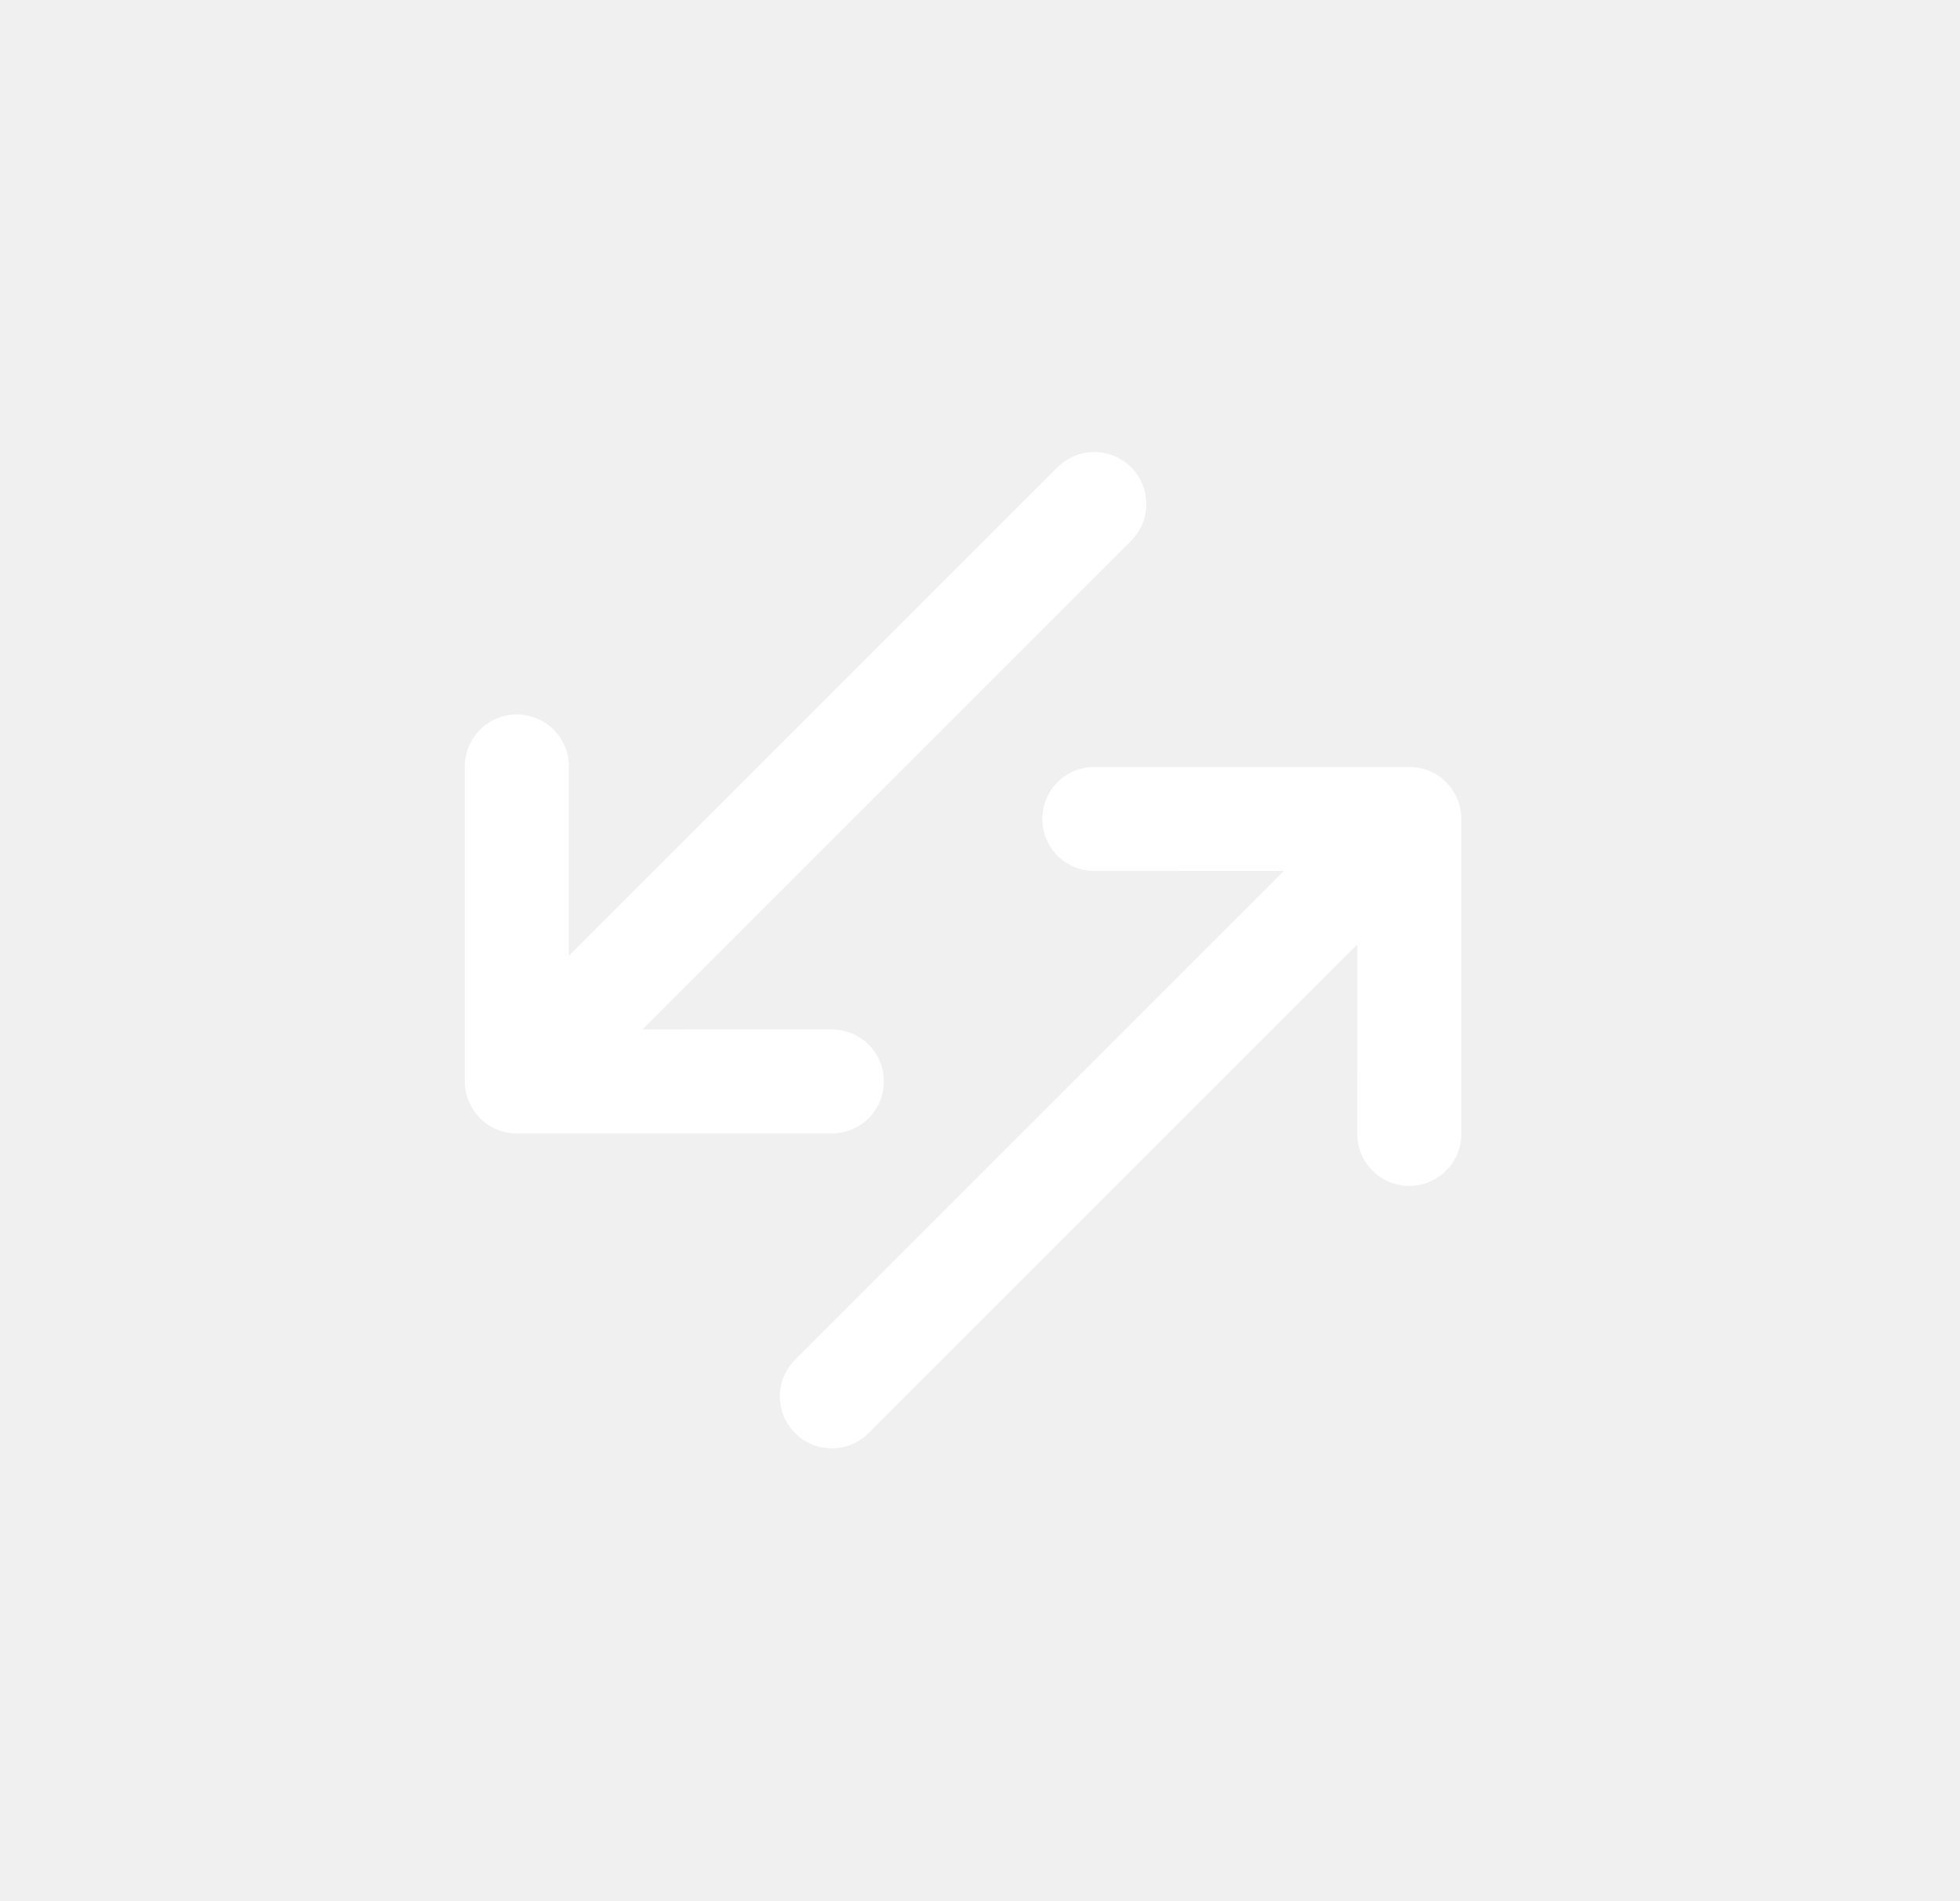
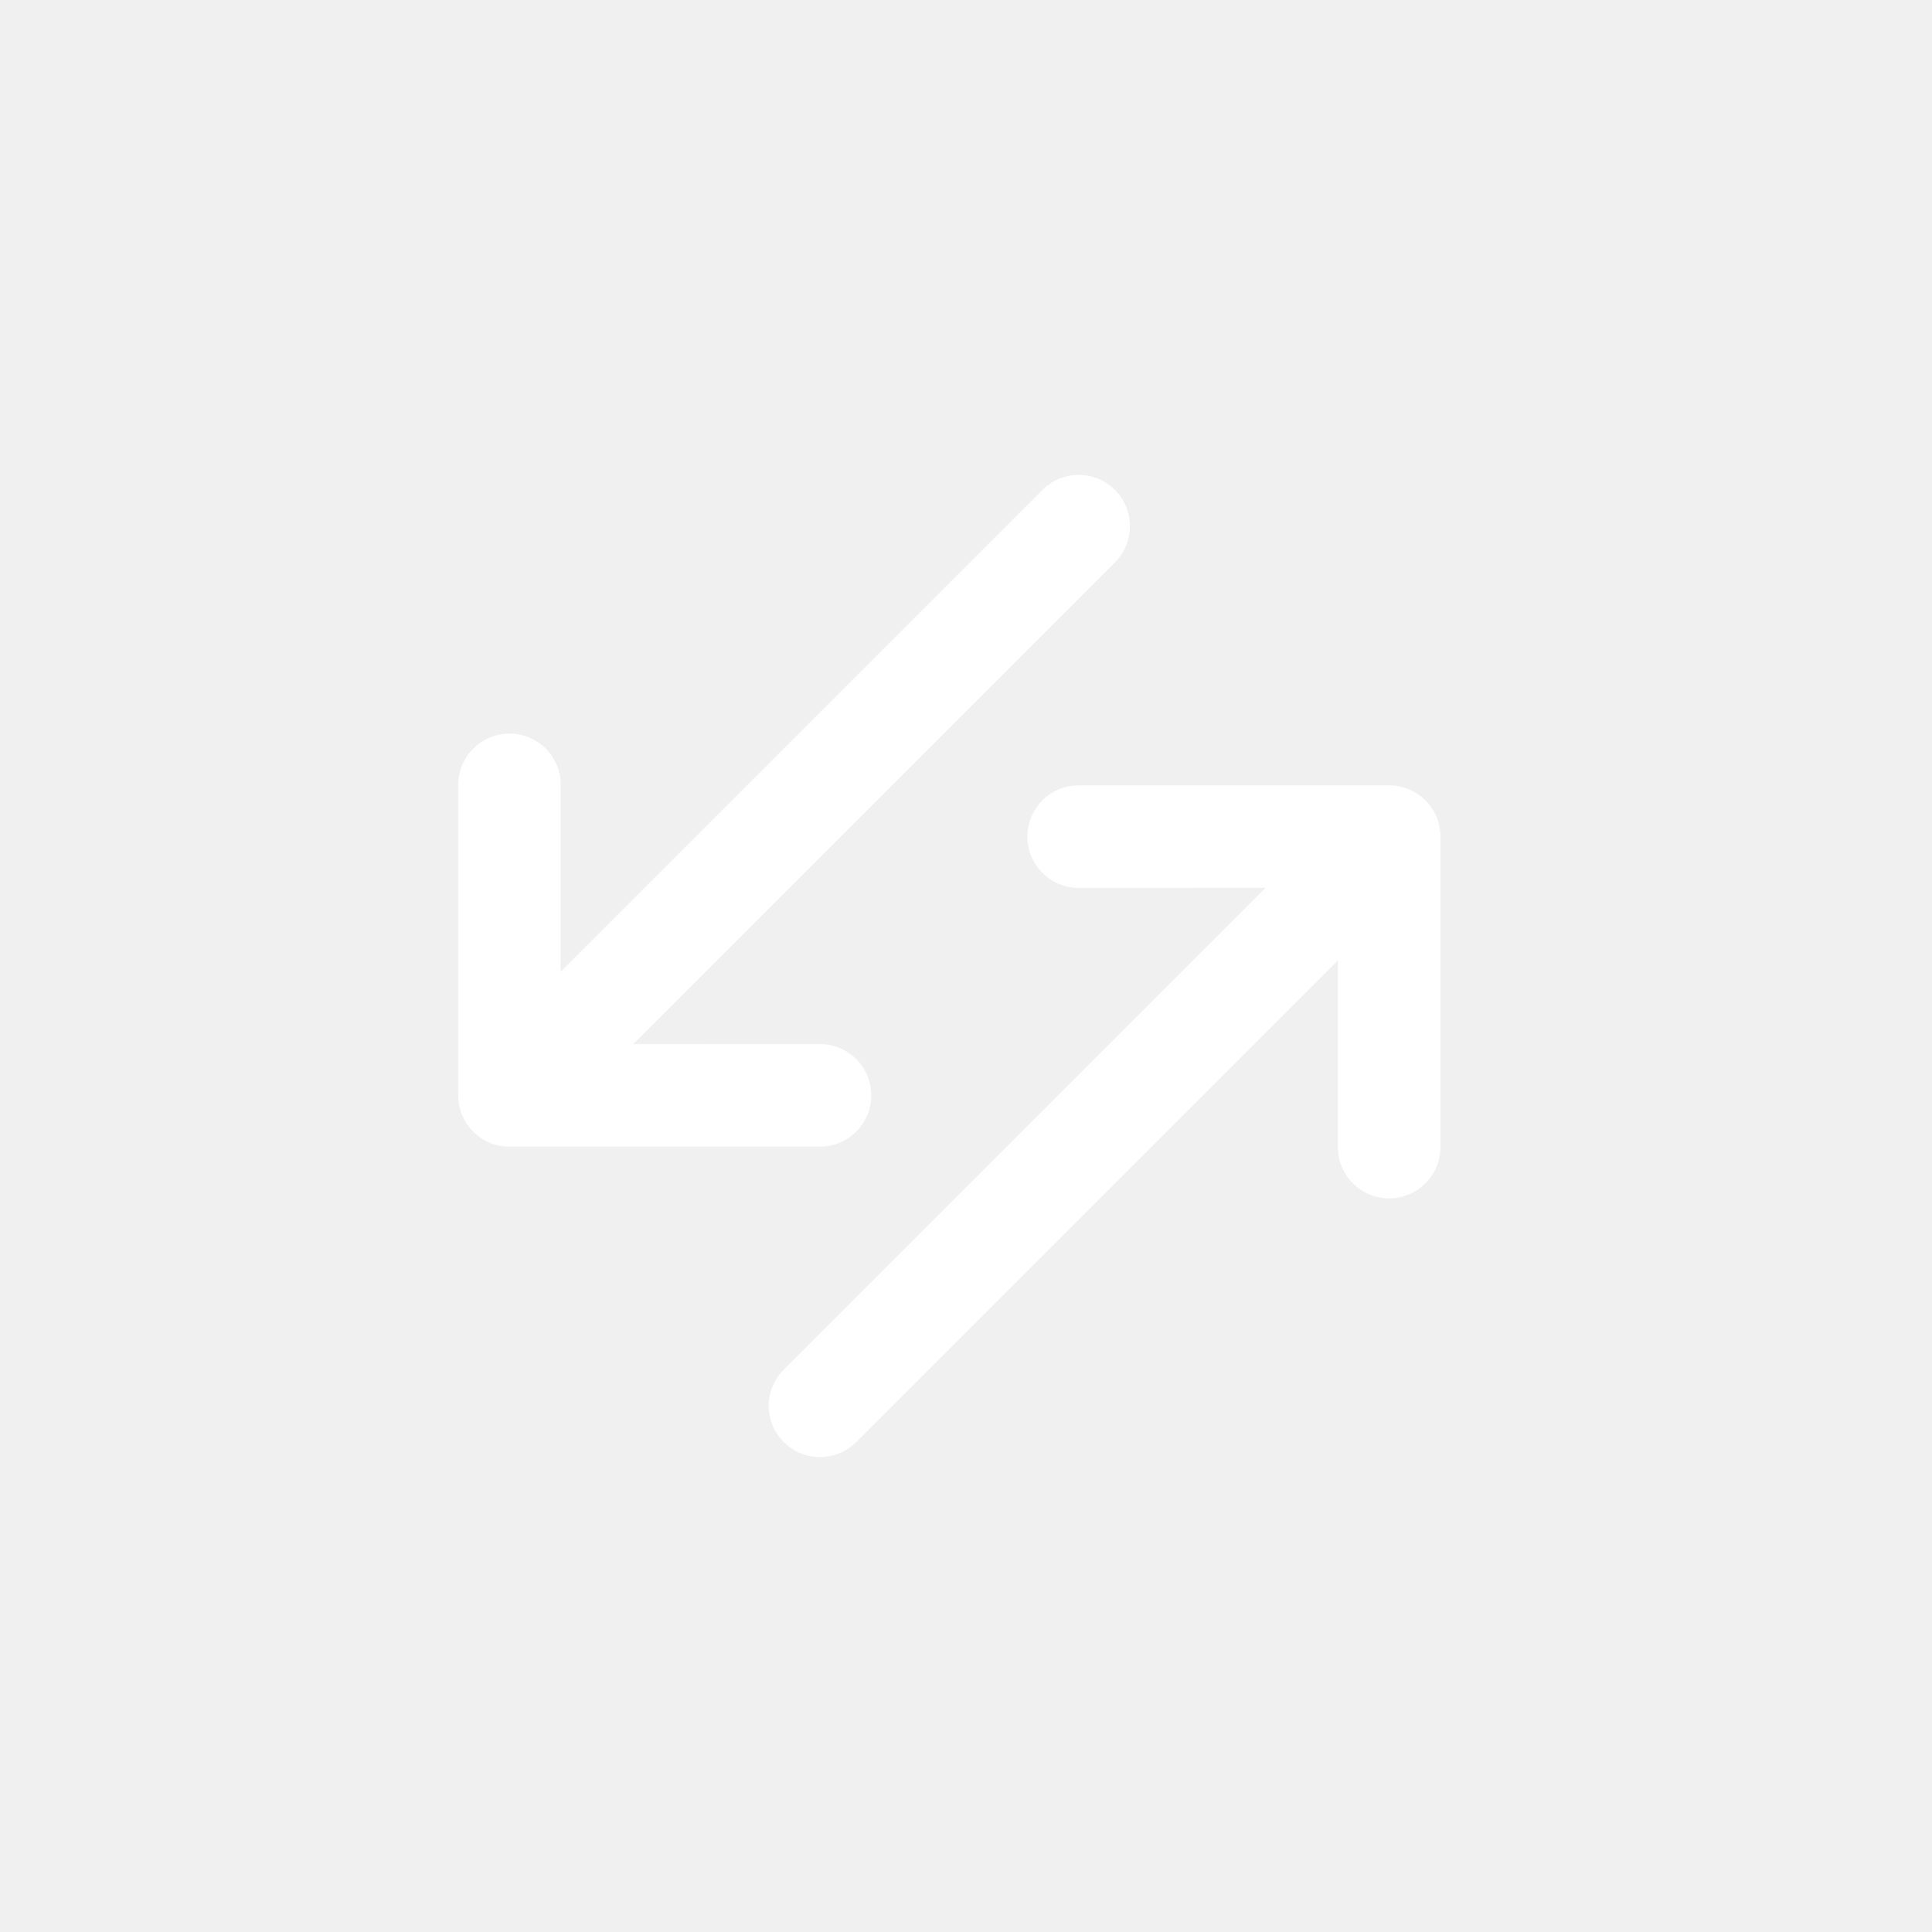
- <svg xmlns="http://www.w3.org/2000/svg" width="33" height="32" viewBox="0 0 33 32" fill="none">
+ <svg xmlns="http://www.w3.org/2000/svg" width="35" height="35" viewBox="0 0 33 32" fill="none">
  <path fill-rule="evenodd" clip-rule="evenodd" d="M13.563 23.955C13.446 23.838 13.38 23.679 13.38 23.513C13.38 23.347 13.446 23.188 13.563 23.071L22.219 14.415L18.425 14.416C18.343 14.416 18.261 14.4 18.185 14.369C18.109 14.337 18.04 14.291 17.982 14.233C17.924 14.175 17.878 14.106 17.846 14.03C17.815 13.954 17.799 13.873 17.799 13.79C17.799 13.708 17.815 13.627 17.846 13.551C17.878 13.475 17.924 13.406 17.982 13.348C18.04 13.29 18.109 13.243 18.185 13.212C18.261 13.181 18.343 13.164 18.425 13.165L23.728 13.165C23.81 13.164 23.892 13.181 23.968 13.212C24.044 13.243 24.113 13.29 24.171 13.348C24.229 13.406 24.275 13.475 24.306 13.551C24.338 13.627 24.354 13.708 24.354 13.79L24.354 19.094C24.354 19.26 24.288 19.419 24.171 19.536C24.053 19.654 23.894 19.719 23.728 19.719C23.562 19.719 23.403 19.654 23.286 19.536C23.168 19.419 23.102 19.26 23.102 19.094L23.103 15.299L14.447 23.955C14.33 24.072 14.171 24.138 14.005 24.138C13.84 24.138 13.681 24.072 13.563 23.955ZM8.702 12.281C8.784 12.281 8.866 12.297 8.942 12.328C9.018 12.36 9.087 12.406 9.145 12.464C9.203 12.522 9.249 12.591 9.281 12.667C9.312 12.743 9.328 12.824 9.328 12.906L9.327 16.701L17.983 8.045C18.1 7.928 18.259 7.862 18.425 7.862C18.591 7.862 18.75 7.928 18.867 8.045C18.984 8.162 19.05 8.321 19.05 8.487C19.05 8.653 18.984 8.812 18.867 8.929L10.211 17.585L14.005 17.584C14.088 17.584 14.169 17.6 14.245 17.632C14.321 17.663 14.39 17.709 14.448 17.767C14.506 17.825 14.552 17.894 14.584 17.97C14.615 18.046 14.631 18.128 14.631 18.21C14.631 18.292 14.615 18.373 14.584 18.449C14.552 18.525 14.506 18.594 14.448 18.652C14.39 18.71 14.321 18.756 14.245 18.788C14.169 18.819 14.088 18.835 14.005 18.835L8.702 18.835C8.62 18.836 8.539 18.82 8.463 18.788C8.387 18.757 8.318 18.711 8.259 18.652C8.201 18.594 8.155 18.525 8.124 18.449C8.092 18.373 8.076 18.292 8.076 18.21L8.076 12.906C8.076 12.824 8.092 12.743 8.124 12.667C8.155 12.591 8.201 12.522 8.259 12.464C8.318 12.406 8.387 12.36 8.463 12.328C8.539 12.297 8.62 12.281 8.702 12.281Z" fill="white" />
  <path d="M13.38 23.513L13.63 23.513L13.38 23.513ZM13.563 23.071L13.387 22.894L13.563 23.071ZM22.219 14.415L22.396 14.592C22.468 14.521 22.489 14.413 22.45 14.32C22.412 14.226 22.32 14.165 22.219 14.165L22.219 14.415ZM18.425 14.416L18.425 14.166L18.425 14.166L18.425 14.416ZM18.185 14.369L18.281 14.138H18.281L18.185 14.369ZM17.799 13.79L18.049 13.791L18.049 13.79L17.799 13.79ZM18.425 13.165L18.425 13.415L18.425 13.415V13.165ZM23.728 13.165V13.415L23.729 13.415L23.728 13.165ZM23.968 13.212L23.872 13.443H23.872L23.968 13.212ZM24.306 13.551L24.076 13.646V13.646L24.306 13.551ZM24.354 13.79L24.104 13.79V13.79H24.354ZM24.354 19.094L24.604 19.094L24.604 19.094H24.354ZM23.728 19.719V19.969L23.728 19.969L23.728 19.719ZM23.102 19.094L22.852 19.094V19.094H23.102ZM23.103 15.299L23.353 15.299C23.353 15.198 23.292 15.107 23.199 15.068C23.105 15.03 22.998 15.051 22.926 15.123L23.103 15.299ZM14.447 23.955L14.624 24.132L14.447 23.955ZM14.005 24.138L14.005 23.888L14.005 24.138ZM8.702 12.281L8.702 12.531L8.702 12.531L8.702 12.281ZM9.328 12.906L9.078 12.906L9.078 12.906L9.328 12.906ZM9.327 16.701L9.077 16.701C9.077 16.802 9.138 16.893 9.232 16.932C9.325 16.97 9.432 16.949 9.504 16.878L9.327 16.701ZM17.983 8.045L17.806 7.868L17.983 8.045ZM18.425 7.862L18.425 7.612L18.425 7.612V7.862ZM19.05 8.487L19.3 8.487L19.3 8.487H19.05ZM18.867 8.929L19.044 9.106L18.867 8.929ZM10.211 17.585L10.034 17.408C9.963 17.479 9.941 17.587 9.98 17.68C10.019 17.774 10.11 17.835 10.211 17.835L10.211 17.585ZM14.005 17.584V17.334H14.005L14.005 17.584ZM14.005 18.835L14.005 18.585L14.005 18.585V18.835ZM8.702 18.835L8.702 18.585L8.702 18.585L8.702 18.835ZM8.076 18.21L8.326 18.21L8.326 18.21L8.076 18.21ZM8.076 12.906L8.326 12.906L8.326 12.906L8.076 12.906ZM8.124 12.667L8.355 12.762L8.124 12.667ZM8.463 12.328L8.558 12.559L8.463 12.328ZM13.13 23.513C13.13 23.745 13.223 23.968 13.387 24.132L13.74 23.778C13.67 23.708 13.63 23.613 13.63 23.513L13.13 23.513ZM13.387 22.894C13.223 23.058 13.13 23.281 13.13 23.513L13.63 23.513C13.63 23.414 13.67 23.318 13.74 23.248L13.387 22.894ZM22.042 14.239L13.387 22.894L13.74 23.248L22.396 14.592L22.042 14.239ZM18.425 14.666L22.219 14.665L22.219 14.165L18.425 14.166L18.425 14.666ZM18.09 14.6C18.196 14.644 18.31 14.666 18.425 14.666L18.425 14.166C18.375 14.166 18.326 14.156 18.281 14.138L18.09 14.6ZM17.805 14.41C17.887 14.491 17.983 14.556 18.09 14.6L18.281 14.138C18.235 14.119 18.194 14.091 18.159 14.056L17.805 14.41ZM17.616 14.126C17.66 14.232 17.724 14.329 17.805 14.41L18.159 14.056C18.124 14.021 18.096 13.98 18.078 13.934L17.616 14.126ZM17.549 13.79C17.549 13.905 17.572 14.019 17.616 14.126L18.078 13.934C18.059 13.889 18.049 13.84 18.049 13.791L17.549 13.79ZM17.616 13.455C17.572 13.562 17.549 13.676 17.549 13.791L18.049 13.79C18.049 13.741 18.059 13.692 18.078 13.646L17.616 13.455ZM17.805 13.171C17.724 13.252 17.66 13.349 17.616 13.455L18.078 13.646C18.096 13.601 18.124 13.559 18.159 13.524L17.805 13.171ZM18.09 12.981C17.983 13.025 17.887 13.089 17.805 13.171L18.159 13.524C18.194 13.489 18.235 13.462 18.281 13.443L18.09 12.981ZM18.425 12.915C18.31 12.914 18.196 12.937 18.09 12.981L18.281 13.443C18.326 13.424 18.375 13.415 18.425 13.415L18.425 12.915ZM23.728 12.915L18.425 12.915V13.415L23.728 13.415V12.915ZM24.063 12.981C23.957 12.937 23.843 12.914 23.728 12.915L23.729 13.415C23.778 13.415 23.827 13.424 23.872 13.443L24.063 12.981ZM24.348 13.171C24.266 13.089 24.17 13.025 24.063 12.981L23.872 13.443C23.918 13.462 23.959 13.489 23.994 13.524L24.348 13.171ZM24.538 13.455C24.494 13.349 24.429 13.252 24.348 13.171L23.994 13.524C24.029 13.559 24.057 13.601 24.076 13.646L24.538 13.455ZM24.604 13.791C24.604 13.676 24.581 13.562 24.538 13.455L24.076 13.646C24.094 13.692 24.104 13.741 24.104 13.79L24.604 13.791ZM24.604 19.094L24.604 13.79H24.104L24.104 19.094H24.604ZM24.347 19.713C24.512 19.549 24.604 19.326 24.604 19.094L24.104 19.094C24.104 19.193 24.064 19.289 23.994 19.359L24.347 19.713ZM23.728 19.969C23.96 19.969 24.183 19.877 24.347 19.713L23.994 19.359C23.923 19.43 23.828 19.469 23.728 19.469L23.728 19.969ZM23.109 19.713C23.273 19.877 23.496 19.969 23.728 19.969V19.469C23.628 19.469 23.533 19.43 23.462 19.359L23.109 19.713ZM22.852 19.094C22.852 19.326 22.945 19.549 23.109 19.713L23.462 19.359C23.392 19.289 23.352 19.193 23.352 19.094H22.852ZM22.853 15.299L22.852 19.094L23.352 19.094L23.353 15.299L22.853 15.299ZM14.624 24.132L23.28 15.476L22.926 15.123L14.271 23.778L14.624 24.132ZM14.005 24.388C14.238 24.388 14.46 24.296 14.624 24.132L14.271 23.778C14.2 23.849 14.105 23.888 14.005 23.888L14.005 24.388ZM13.387 24.132C13.551 24.296 13.773 24.388 14.005 24.388L14.005 23.888C13.906 23.888 13.811 23.849 13.74 23.778L13.387 24.132ZM9.037 12.097C8.931 12.053 8.817 12.03 8.702 12.031L8.702 12.531C8.752 12.531 8.801 12.54 8.846 12.559L9.037 12.097ZM9.322 12.287C9.24 12.206 9.144 12.141 9.037 12.097L8.846 12.559C8.892 12.578 8.933 12.606 8.968 12.64L9.322 12.287ZM9.512 12.571C9.468 12.465 9.403 12.368 9.322 12.287L8.968 12.64C9.003 12.675 9.031 12.717 9.049 12.762L9.512 12.571ZM9.578 12.907C9.578 12.792 9.556 12.678 9.512 12.571L9.049 12.762C9.068 12.808 9.078 12.857 9.078 12.906L9.578 12.907ZM9.577 16.701L9.578 12.906L9.078 12.906L9.077 16.701L9.577 16.701ZM9.504 16.878L18.16 8.222L17.806 7.868L9.15 16.524L9.504 16.878ZM18.16 8.222C18.23 8.152 18.325 8.112 18.425 8.112V7.612C18.193 7.612 17.97 7.704 17.806 7.868L18.16 8.222ZM18.425 8.112C18.524 8.112 18.62 8.152 18.69 8.222L19.044 7.868C18.88 7.704 18.657 7.612 18.425 7.612L18.425 8.112ZM18.69 8.222C18.76 8.292 18.8 8.388 18.8 8.487H19.3C19.3 8.255 19.208 8.032 19.044 7.868L18.69 8.222ZM18.8 8.487C18.8 8.586 18.76 8.682 18.69 8.752L19.044 9.106C19.208 8.942 19.3 8.719 19.3 8.487L18.8 8.487ZM18.69 8.752L10.034 17.408L10.388 17.762L19.044 9.106L18.69 8.752ZM14.005 17.334L10.211 17.335L10.211 17.835L14.005 17.834L14.005 17.334ZM14.341 17.401C14.234 17.357 14.12 17.334 14.005 17.334V17.834C14.055 17.834 14.104 17.844 14.149 17.863L14.341 17.401ZM14.625 17.59C14.543 17.509 14.447 17.445 14.341 17.401L14.149 17.863C14.195 17.881 14.236 17.909 14.271 17.944L14.625 17.59ZM14.815 17.875C14.771 17.768 14.706 17.672 14.625 17.59L14.271 17.944C14.306 17.979 14.334 18.02 14.353 18.066L14.815 17.875ZM14.881 18.21C14.881 18.095 14.859 17.981 14.815 17.875L14.353 18.066C14.371 18.111 14.381 18.16 14.381 18.21L14.881 18.21ZM14.815 18.545C14.859 18.439 14.881 18.325 14.881 18.21L14.381 18.21C14.381 18.259 14.371 18.308 14.353 18.354L14.815 18.545ZM14.625 18.829C14.706 18.748 14.771 18.651 14.815 18.545L14.353 18.354C14.334 18.399 14.306 18.441 14.271 18.476L14.625 18.829ZM14.341 19.019C14.447 18.975 14.543 18.91 14.625 18.829L14.271 18.476C14.236 18.51 14.195 18.538 14.149 18.557L14.341 19.019ZM14.005 19.085C14.12 19.085 14.234 19.063 14.341 19.019L14.149 18.557C14.104 18.576 14.055 18.585 14.005 18.585L14.005 19.085ZM8.702 19.085L14.005 19.085L14.005 18.585L8.702 18.585L8.702 19.085ZM8.367 19.019C8.473 19.063 8.587 19.086 8.702 19.085L8.702 18.585C8.653 18.586 8.604 18.576 8.558 18.557L8.367 19.019ZM8.083 18.829C8.164 18.911 8.261 18.975 8.367 19.019L8.558 18.557C8.512 18.538 8.471 18.511 8.436 18.476L8.083 18.829ZM7.893 18.545C7.937 18.651 8.001 18.748 8.083 18.829L8.436 18.476C8.401 18.441 8.374 18.399 8.355 18.354L7.893 18.545ZM7.826 18.209C7.826 18.325 7.849 18.439 7.893 18.545L8.355 18.354C8.336 18.308 8.326 18.259 8.326 18.21L7.826 18.209ZM7.826 12.906L7.826 18.21L8.326 18.21L8.326 12.906L7.826 12.906ZM7.893 12.571C7.849 12.678 7.826 12.792 7.826 12.907L8.326 12.906C8.326 12.857 8.336 12.808 8.355 12.762L7.893 12.571ZM8.083 12.287C8.001 12.368 7.937 12.465 7.893 12.571L8.355 12.762C8.374 12.717 8.401 12.675 8.436 12.64L8.083 12.287ZM8.367 12.097C8.261 12.141 8.164 12.206 8.083 12.287L8.436 12.64C8.471 12.606 8.512 12.578 8.558 12.559L8.367 12.097ZM8.702 12.031C8.587 12.03 8.473 12.053 8.367 12.097L8.558 12.559C8.604 12.54 8.653 12.531 8.702 12.531L8.702 12.031Z" fill="white" />
</svg>
